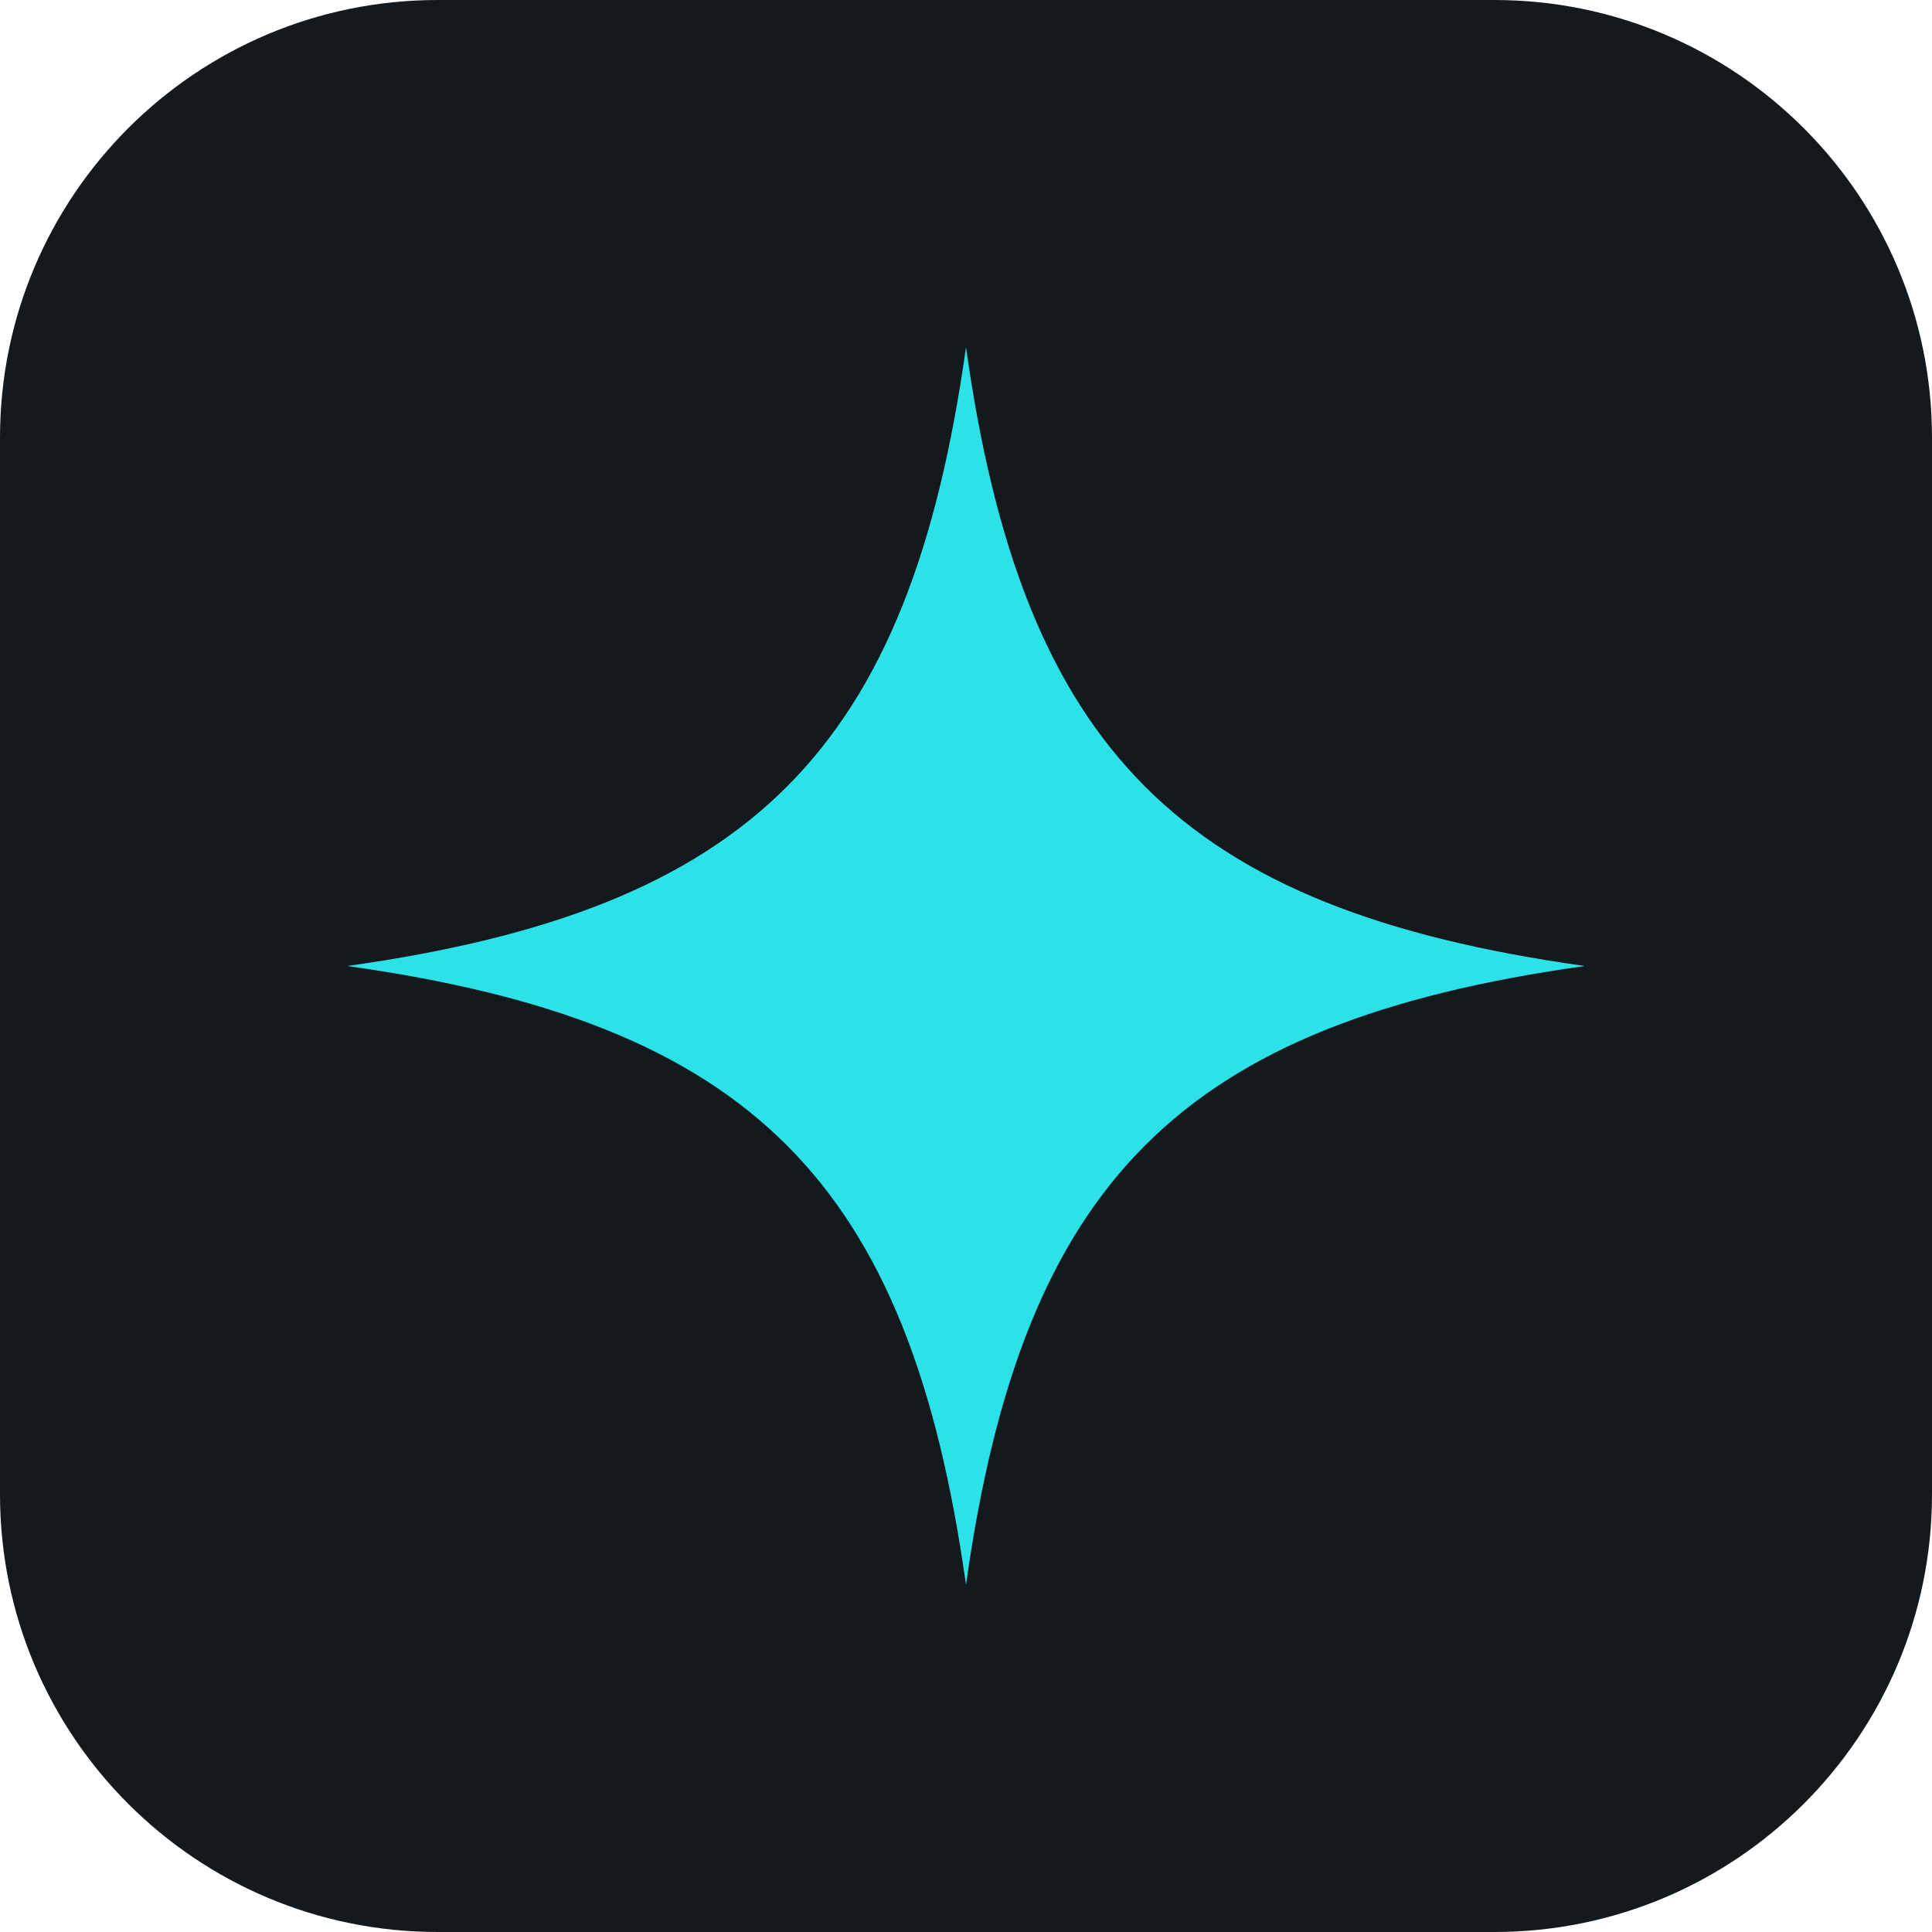
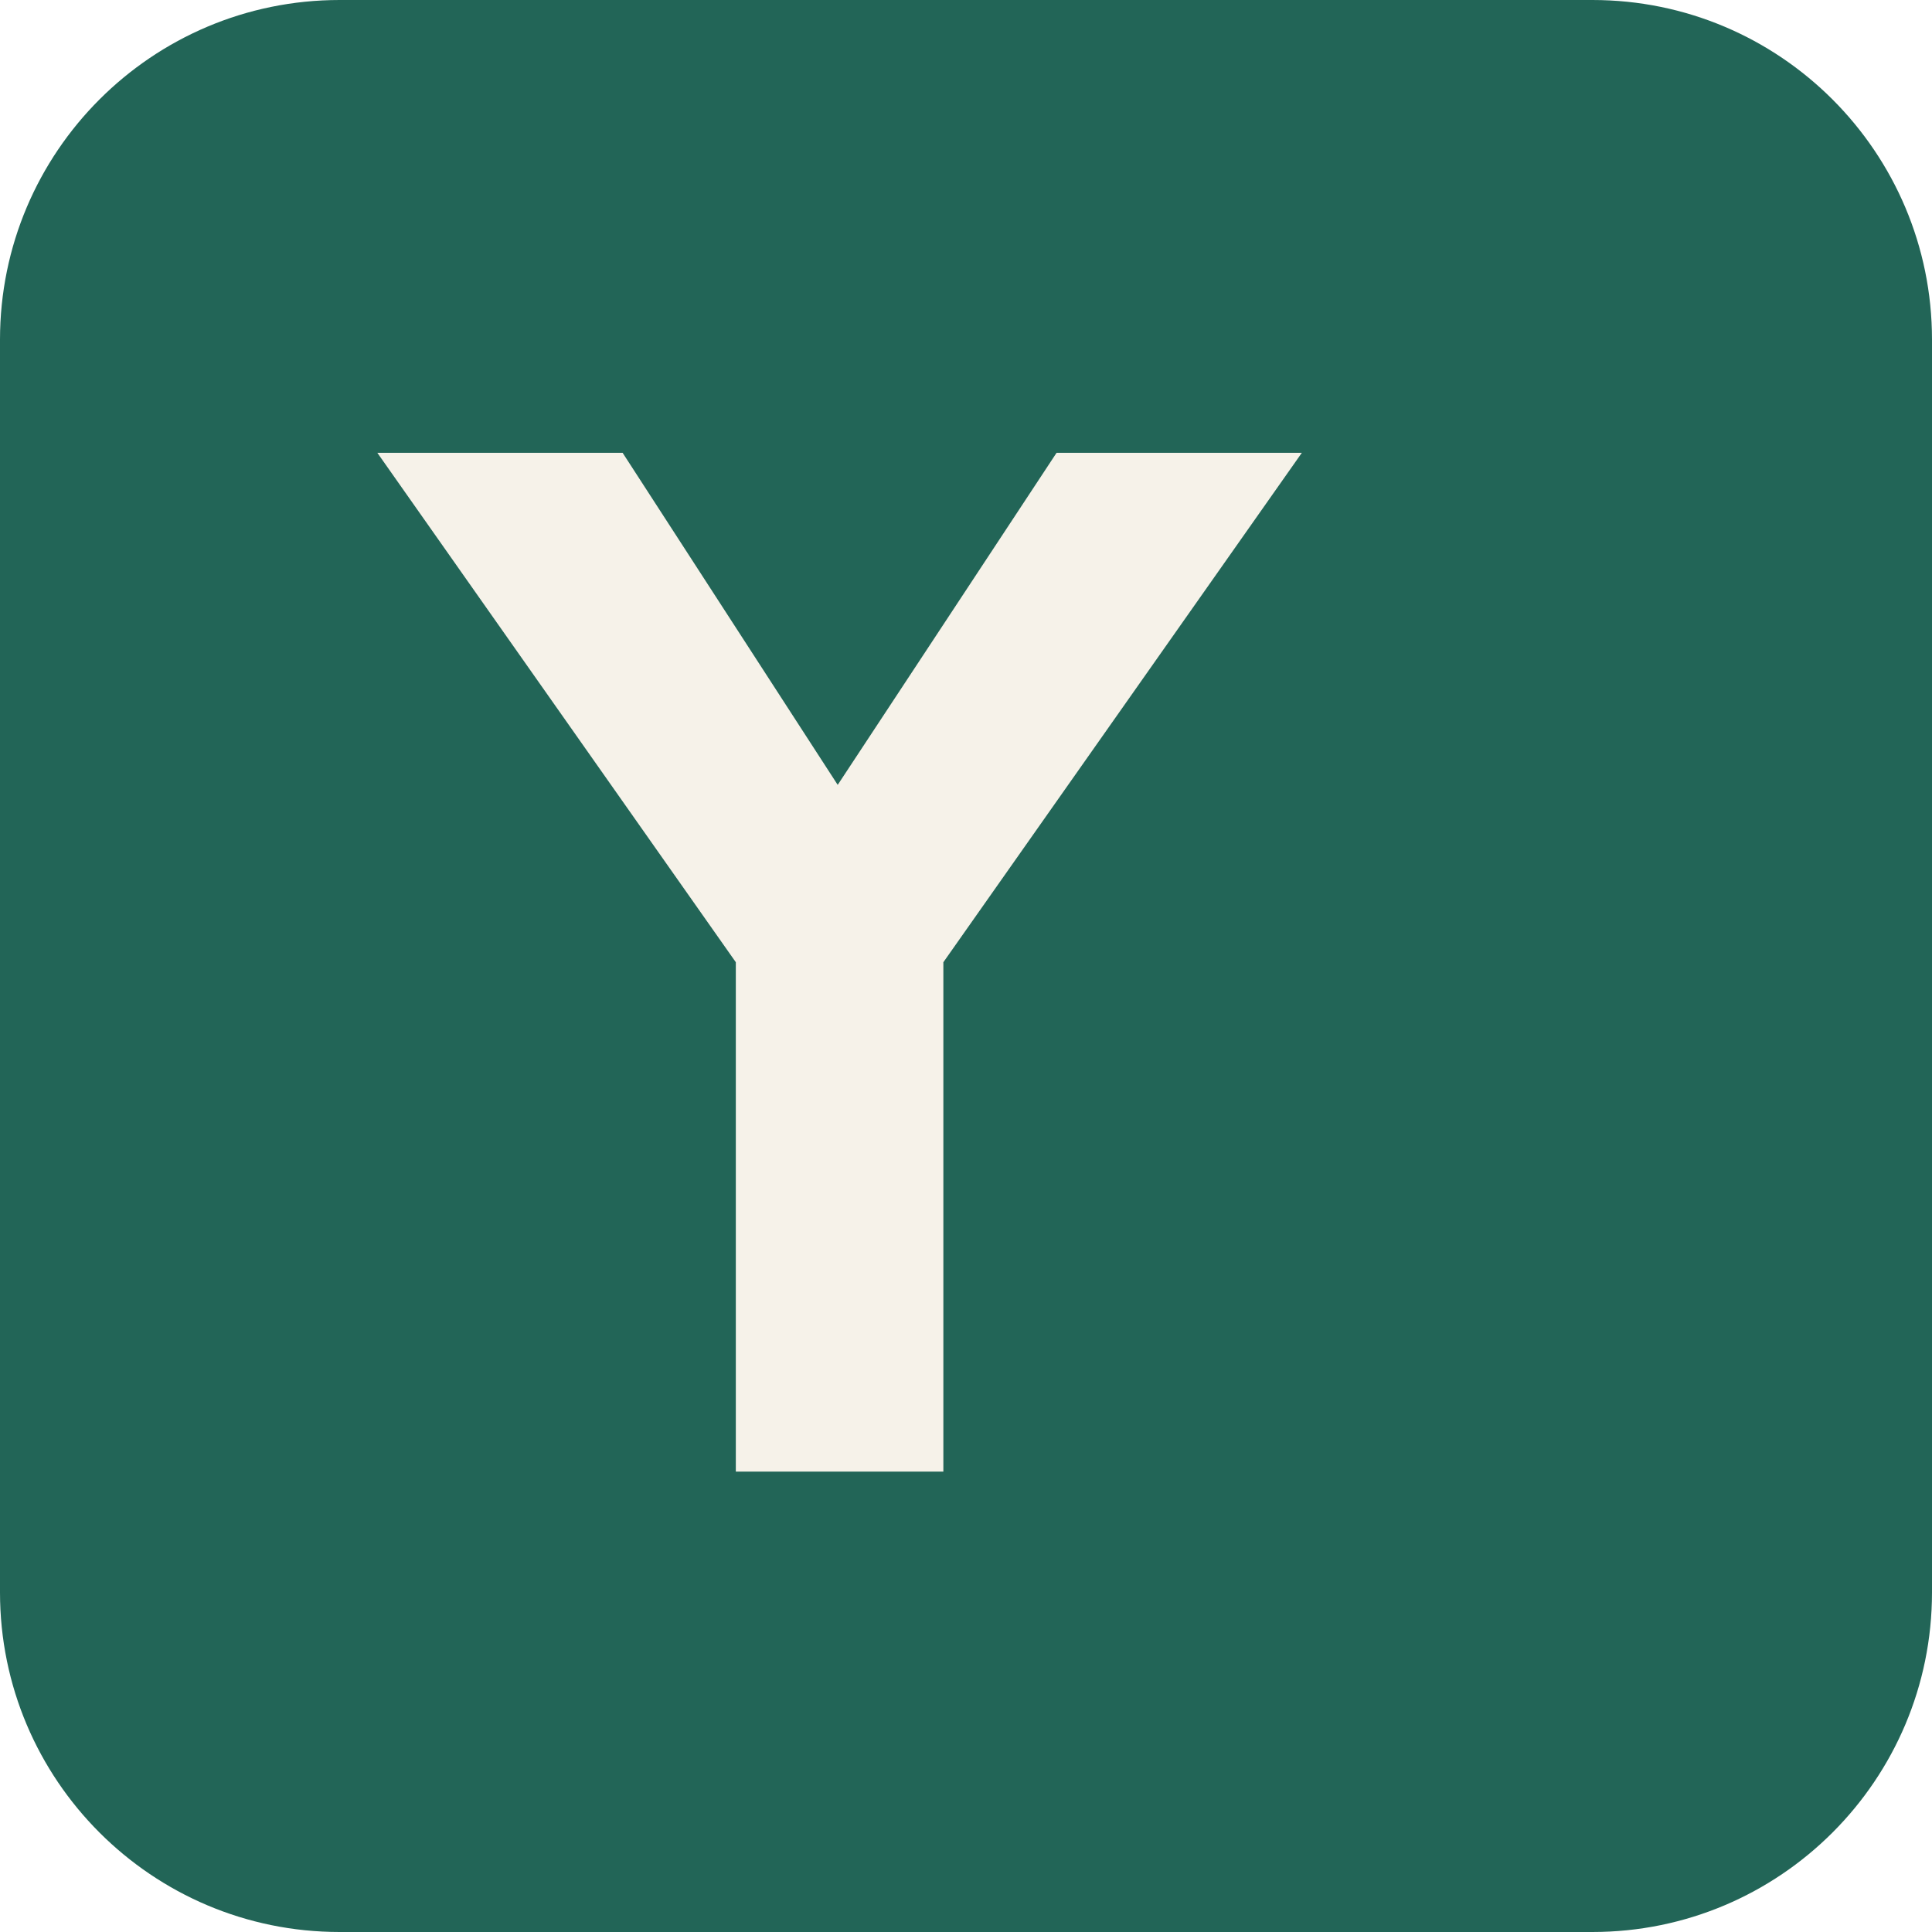
<svg xmlns="http://www.w3.org/2000/svg" viewBox="0 0 512 512">
-   <rect width="512" height="512" rx="116" fill="#13191c" />
-   <path d="M256 92C271 199 313 241 420 256C313 271 271 313 256 420C241 313 199 271 92 256C199 241 241 199 256 92Z" fill="#2ce2e8" />
+   <rect width="512" height="512" rx="90" fill="#226557" />
+   <path d="M100 120l95 135v135h55V255l95-135h-65l-58 88-57-88z" fill="#f6f2e9" />
</svg>
